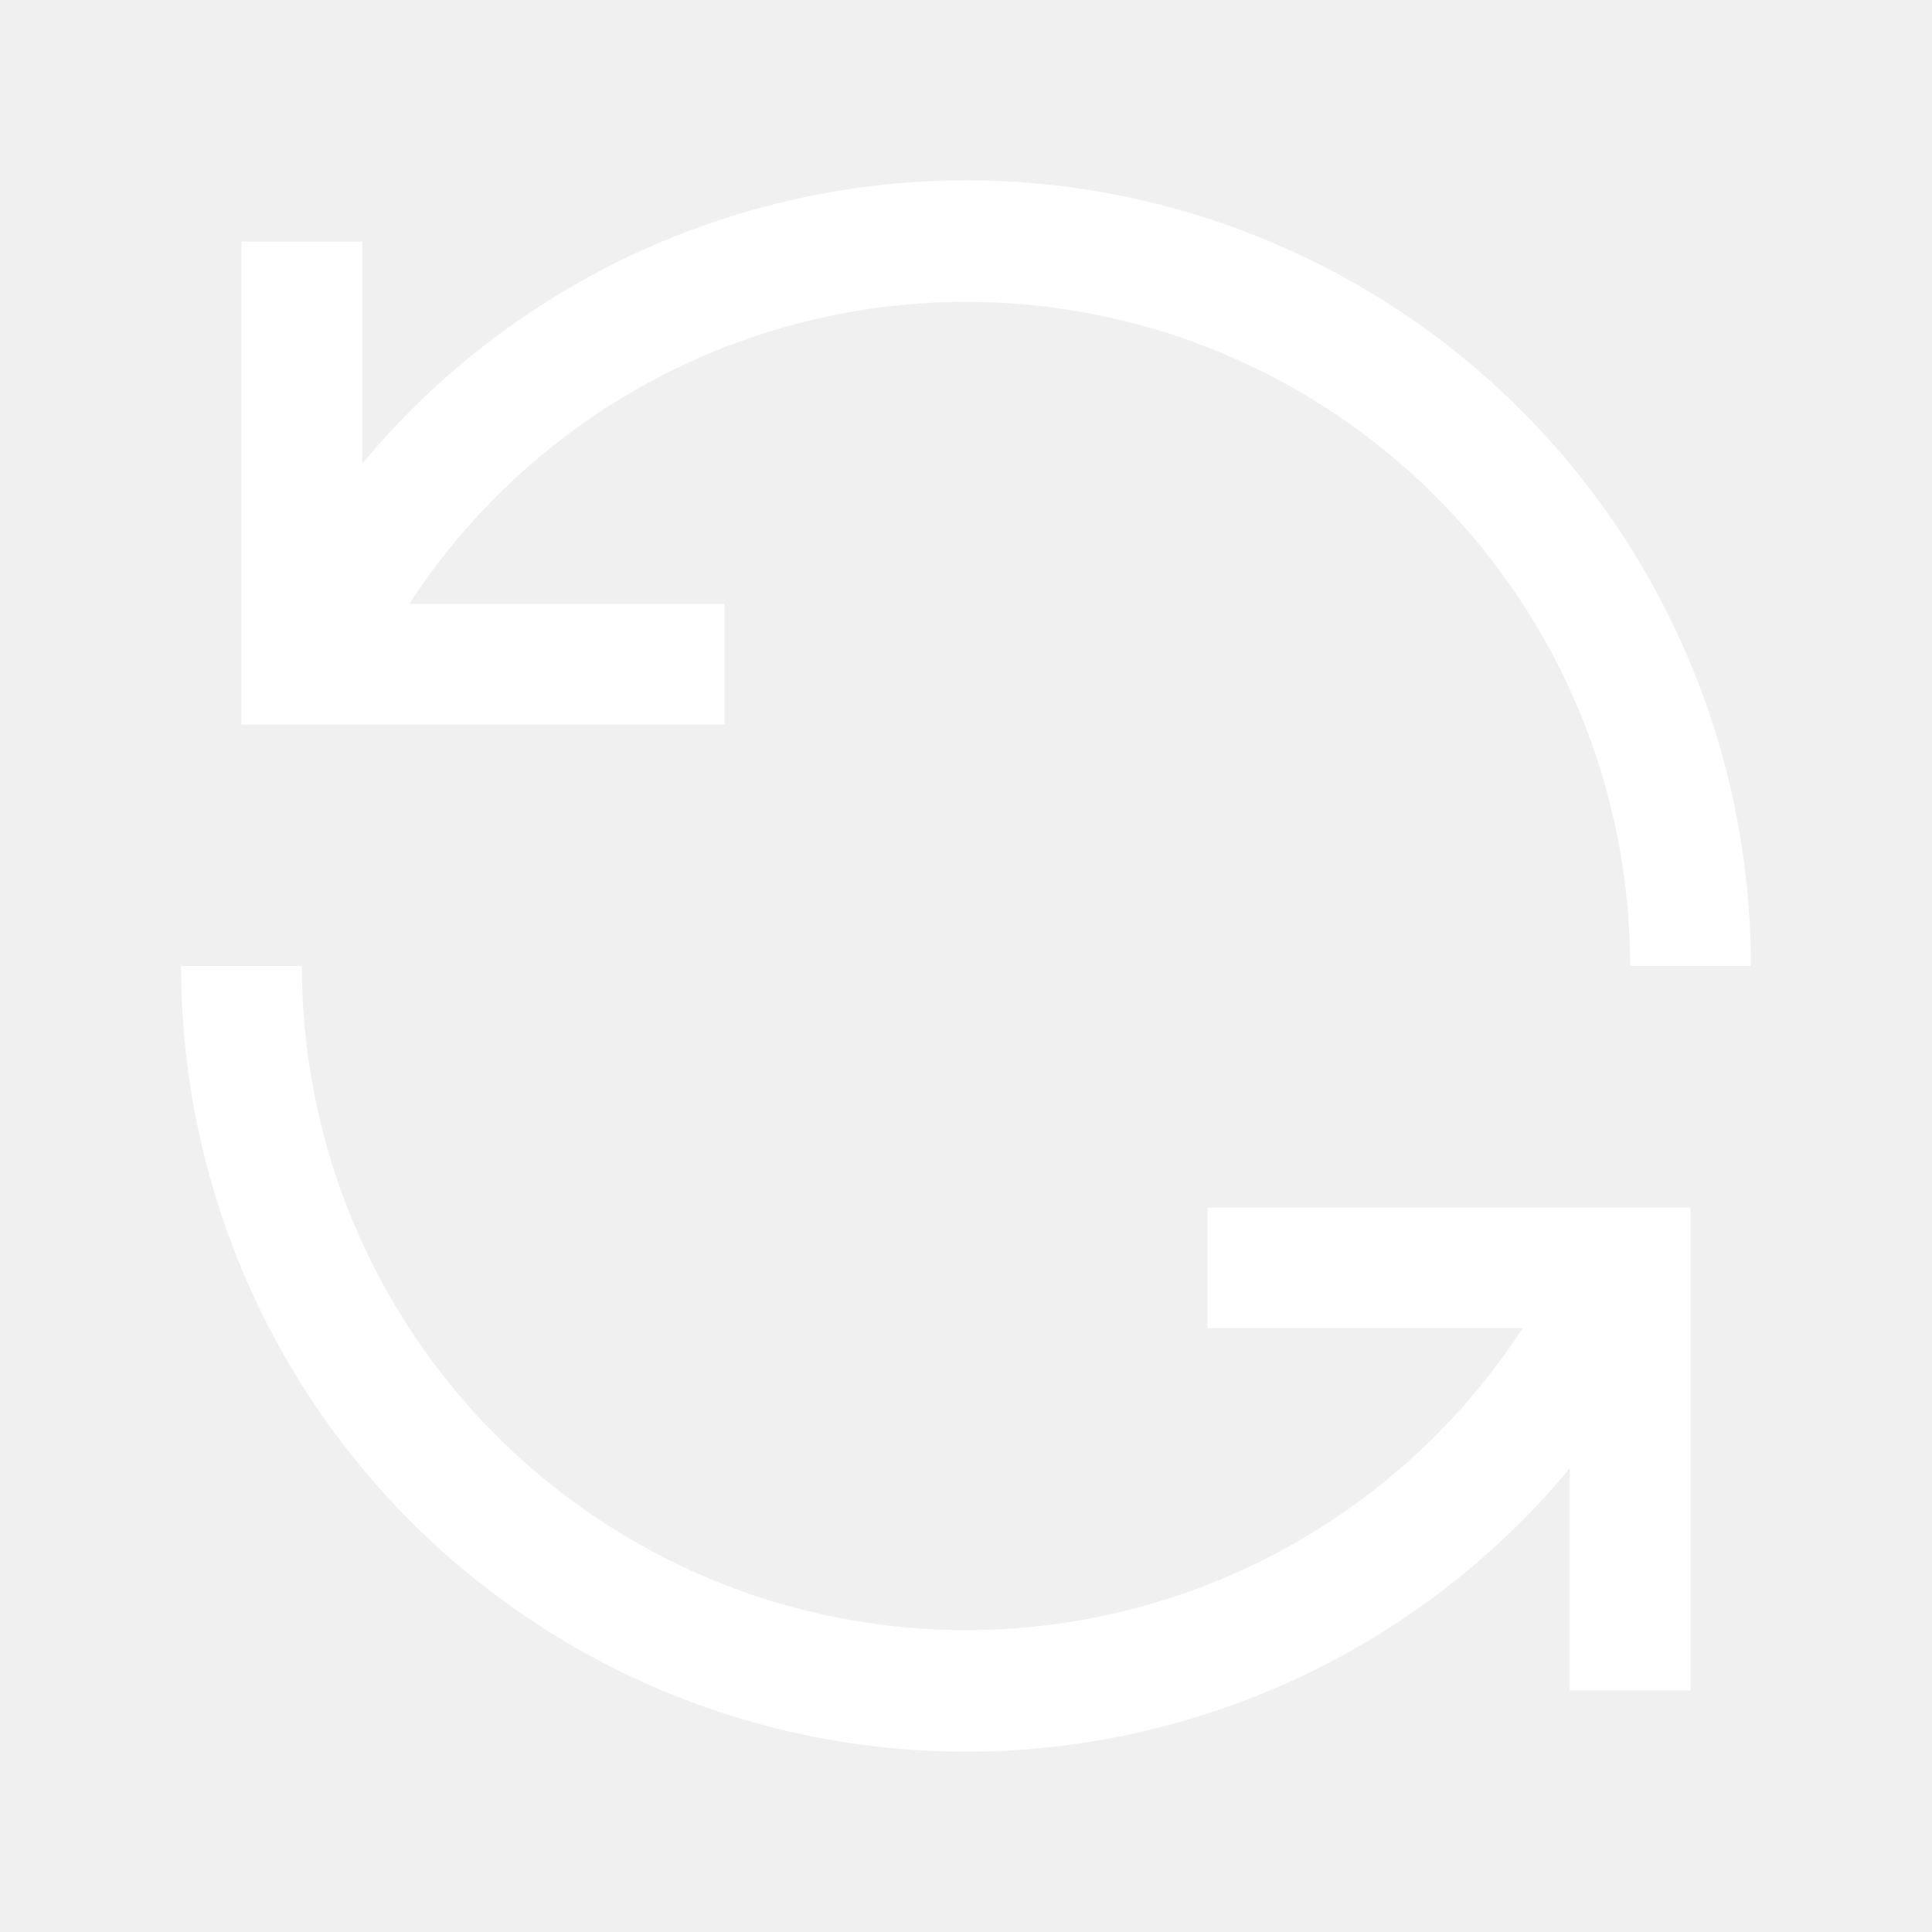
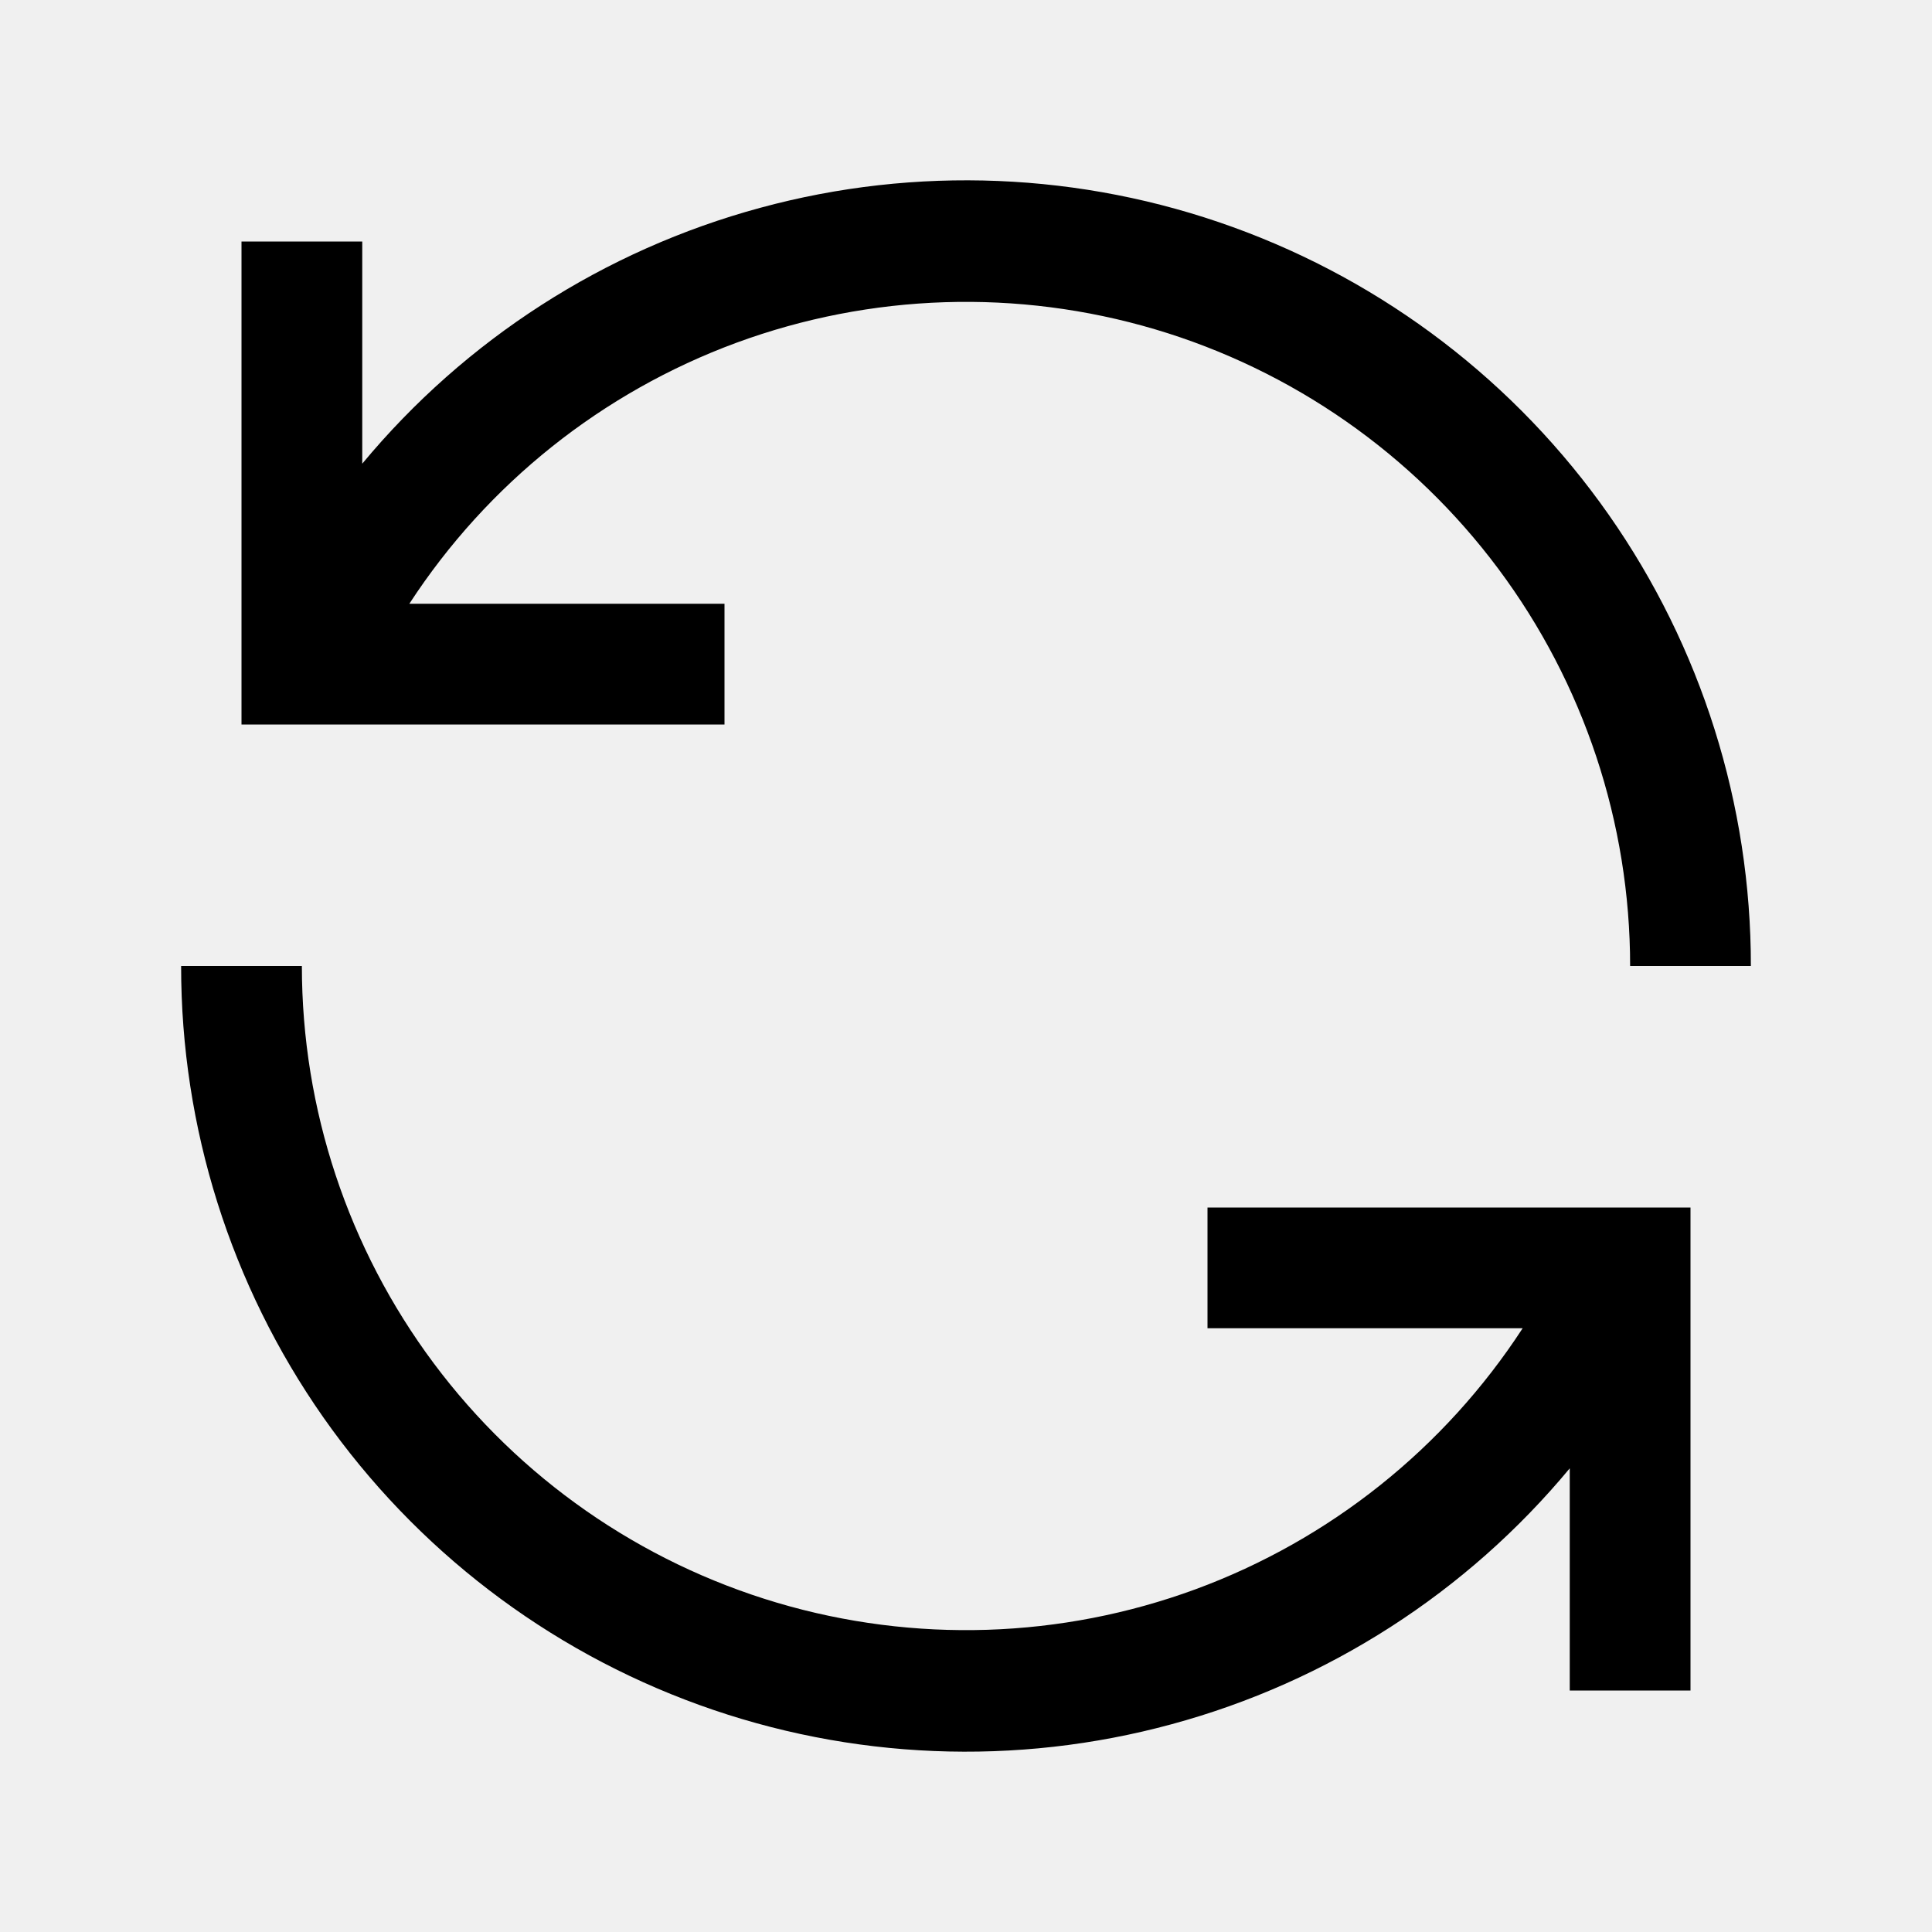
<svg xmlns="http://www.w3.org/2000/svg" width="16" height="16" viewBox="0 0 16 16" fill="none">
  <g clip-path="url(#clip0_811_30242)">
-     <path d="M6 5H3.39C4.037 4.006 4.987 3.248 6.1 2.838C7.213 2.429 8.428 2.39 9.565 2.727C10.701 3.064 11.699 3.76 12.408 4.71C13.117 5.66 13.5 6.814 13.5 8H14.5C14.501 6.663 14.09 5.358 13.323 4.263C12.555 3.167 11.469 2.336 10.211 1.881C8.954 1.426 7.586 1.37 6.296 1.721C5.005 2.071 3.854 2.811 3 3.84V2H2V6H6V5Z" fill="white" />
-     <path d="M10 11H12.61C11.963 11.994 11.013 12.752 9.9 13.162C8.787 13.571 7.572 13.61 6.435 13.273C5.299 12.936 4.301 12.24 3.592 11.29C2.883 10.34 2.5 9.186 2.5 8H1.5C1.499 9.337 1.91 10.642 2.677 11.737C3.445 12.832 4.531 13.664 5.789 14.119C7.046 14.574 8.414 14.63 9.704 14.279C10.995 13.929 12.146 13.189 13 12.16V14H14V10H10V11Z" fill="white" />
+     <path d="M6 5H3.39C4.037 4.006 4.987 3.248 6.1 2.838C7.213 2.429 8.428 2.39 9.565 2.727C10.701 3.064 11.699 3.76 12.408 4.71C13.117 5.66 13.5 6.814 13.5 8H14.5C14.501 6.663 14.09 5.358 13.323 4.263C12.555 3.167 11.469 2.336 10.211 1.881C8.954 1.426 7.586 1.37 6.296 1.721C5.005 2.071 3.854 2.811 3 3.84V2H2V6H6V5Z" fill="black" />
+     <path d="M10 11H12.61C11.963 11.994 11.013 12.752 9.9 13.162C8.787 13.571 7.572 13.61 6.435 13.273C5.299 12.936 4.301 12.24 3.592 11.29C2.883 10.34 2.5 9.186 2.5 8H1.5C1.499 9.337 1.91 10.642 2.677 11.737C3.445 12.832 4.531 13.664 5.789 14.119C7.046 14.574 8.414 14.63 9.704 14.279C10.995 13.929 12.146 13.189 13 12.16V14H14V10H10V11Z" fill="black" />
  </g>
  <defs>
    <clipPath id="clip0_811_30242">
-       <rect width="16" height="16" fill="white" />
+       <rect width="16" height="16" fill="black" />
    </clipPath>
  </defs>
</svg>
